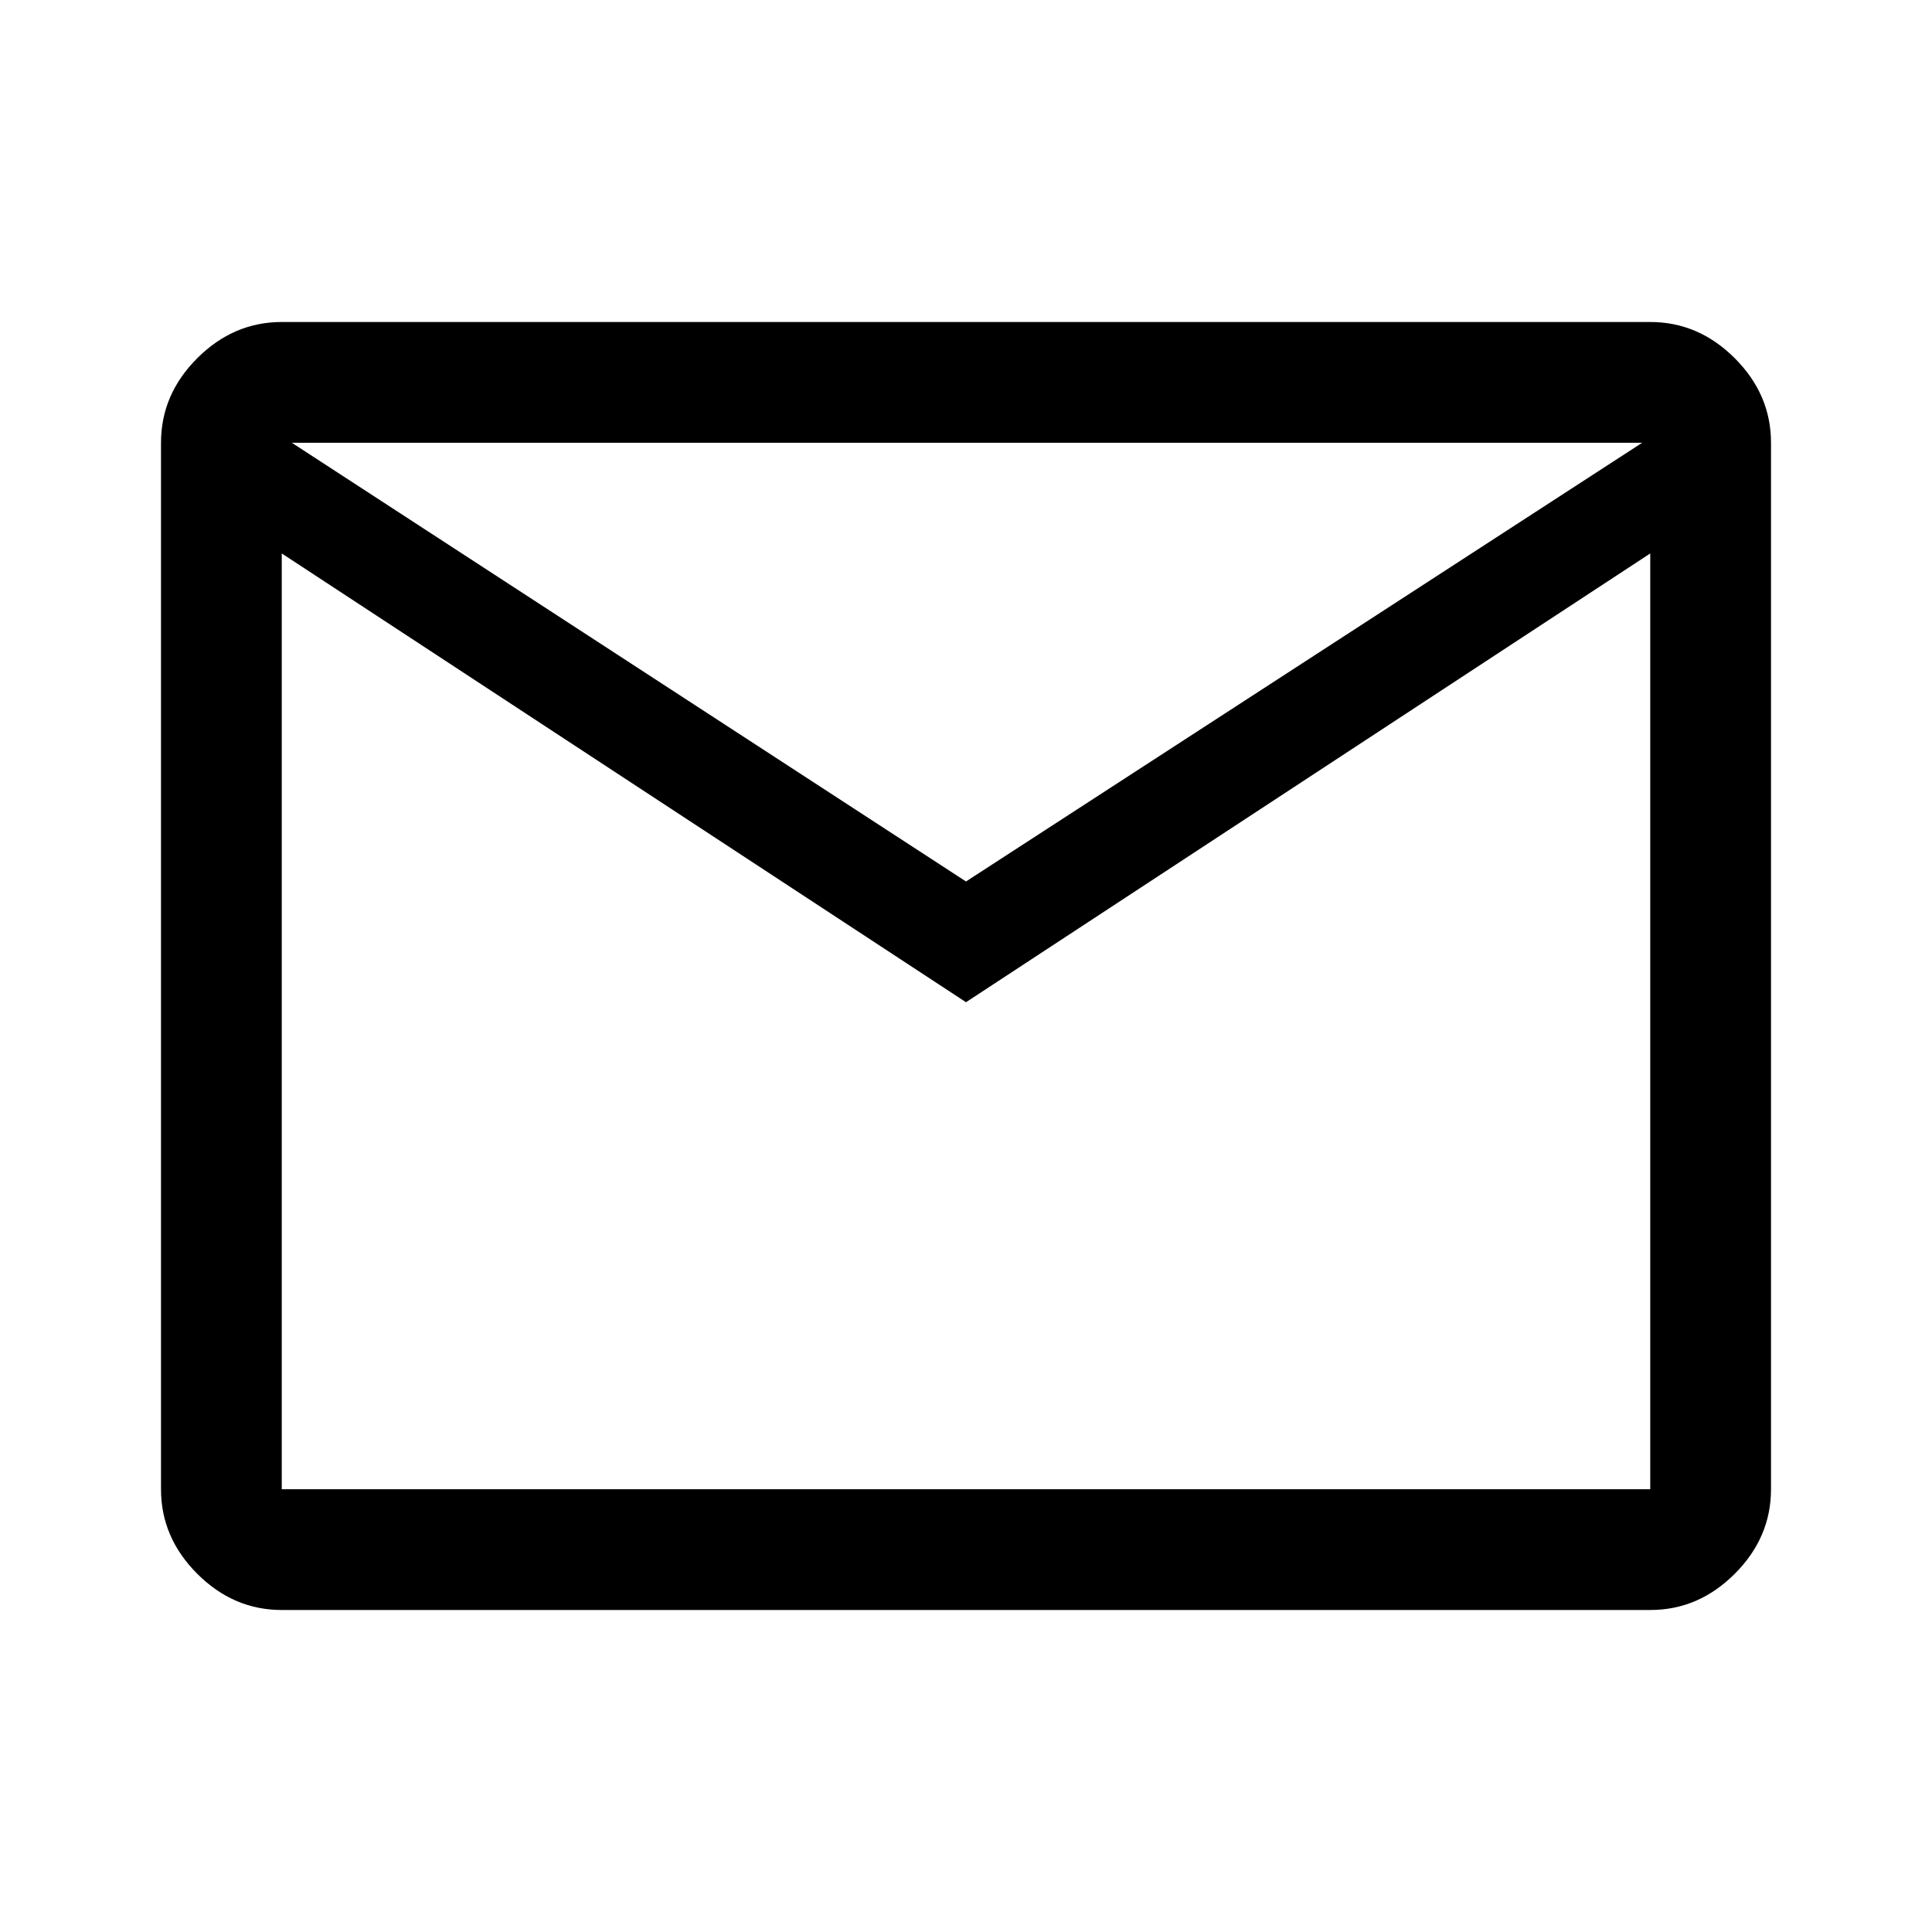
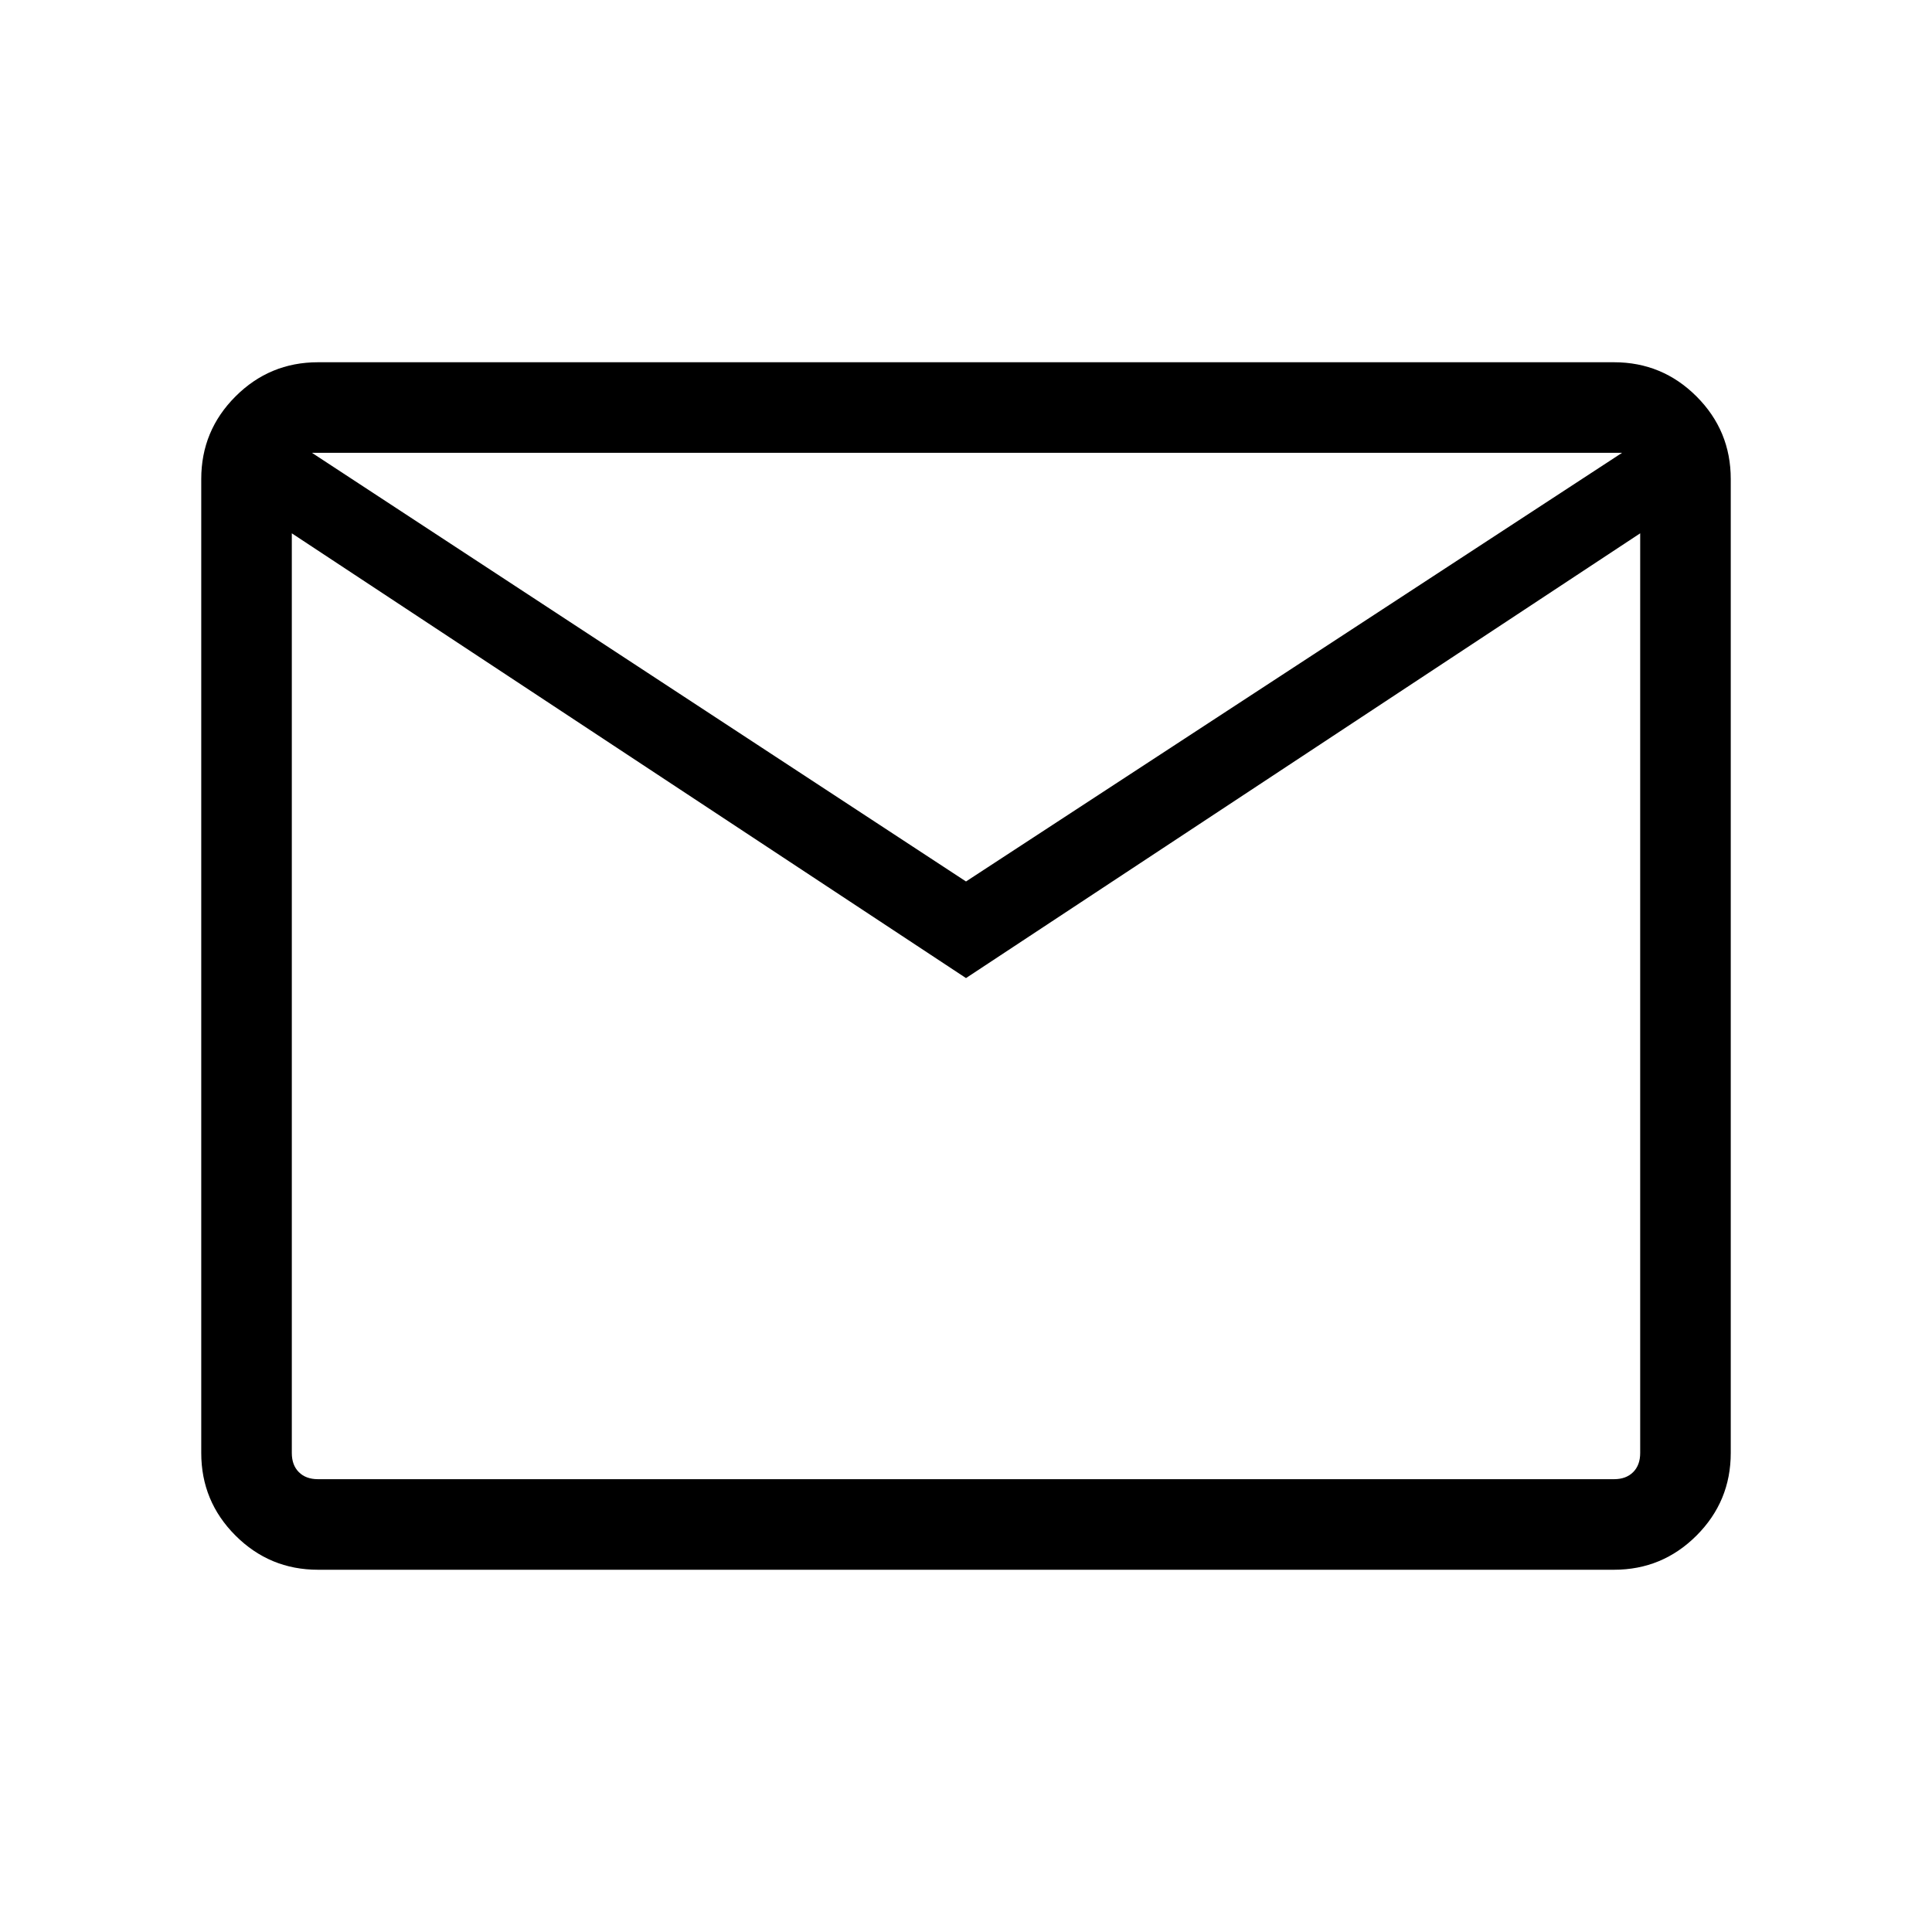
<svg xmlns="http://www.w3.org/2000/svg" height="48" width="48">
-   <path d="M7 40q-1.2 0-2.1-.9Q4 38.2 4 37V11q0-1.2.9-2.1Q5.8 8 7 8h34q1.2 0 2.1.9.9.9.9 2.1v26q0 1.2-.9 2.1-.9.9-2.1.9Zm17-15.1L7 13.75V37h34V13.75Zm0-3L40.8 11H7.25ZM7 13.75V11v26Z" />
+   <path d="M7.9 39q-1.2 0-2.05-.85Q5 37.3 5 36.1V11.9q0-1.2.85-2.05Q6.7 9 7.9 9h32.2q1.2 0 2.05.85.85.85.85 2.05v24.2q0 1.2-.85 2.05-.85.85-2.05.85ZM24 24.3 7.25 13.25V36.1q0 .3.175.475t.475.175h32.2q.3 0 .475-.175t.175-.475V13.25Zm0-2.4 16.3-10.65H7.75ZM7.25 13.25v-2V36.1q0 .3.175.475t.475.175h-.65V36.1Z" />
</svg>
